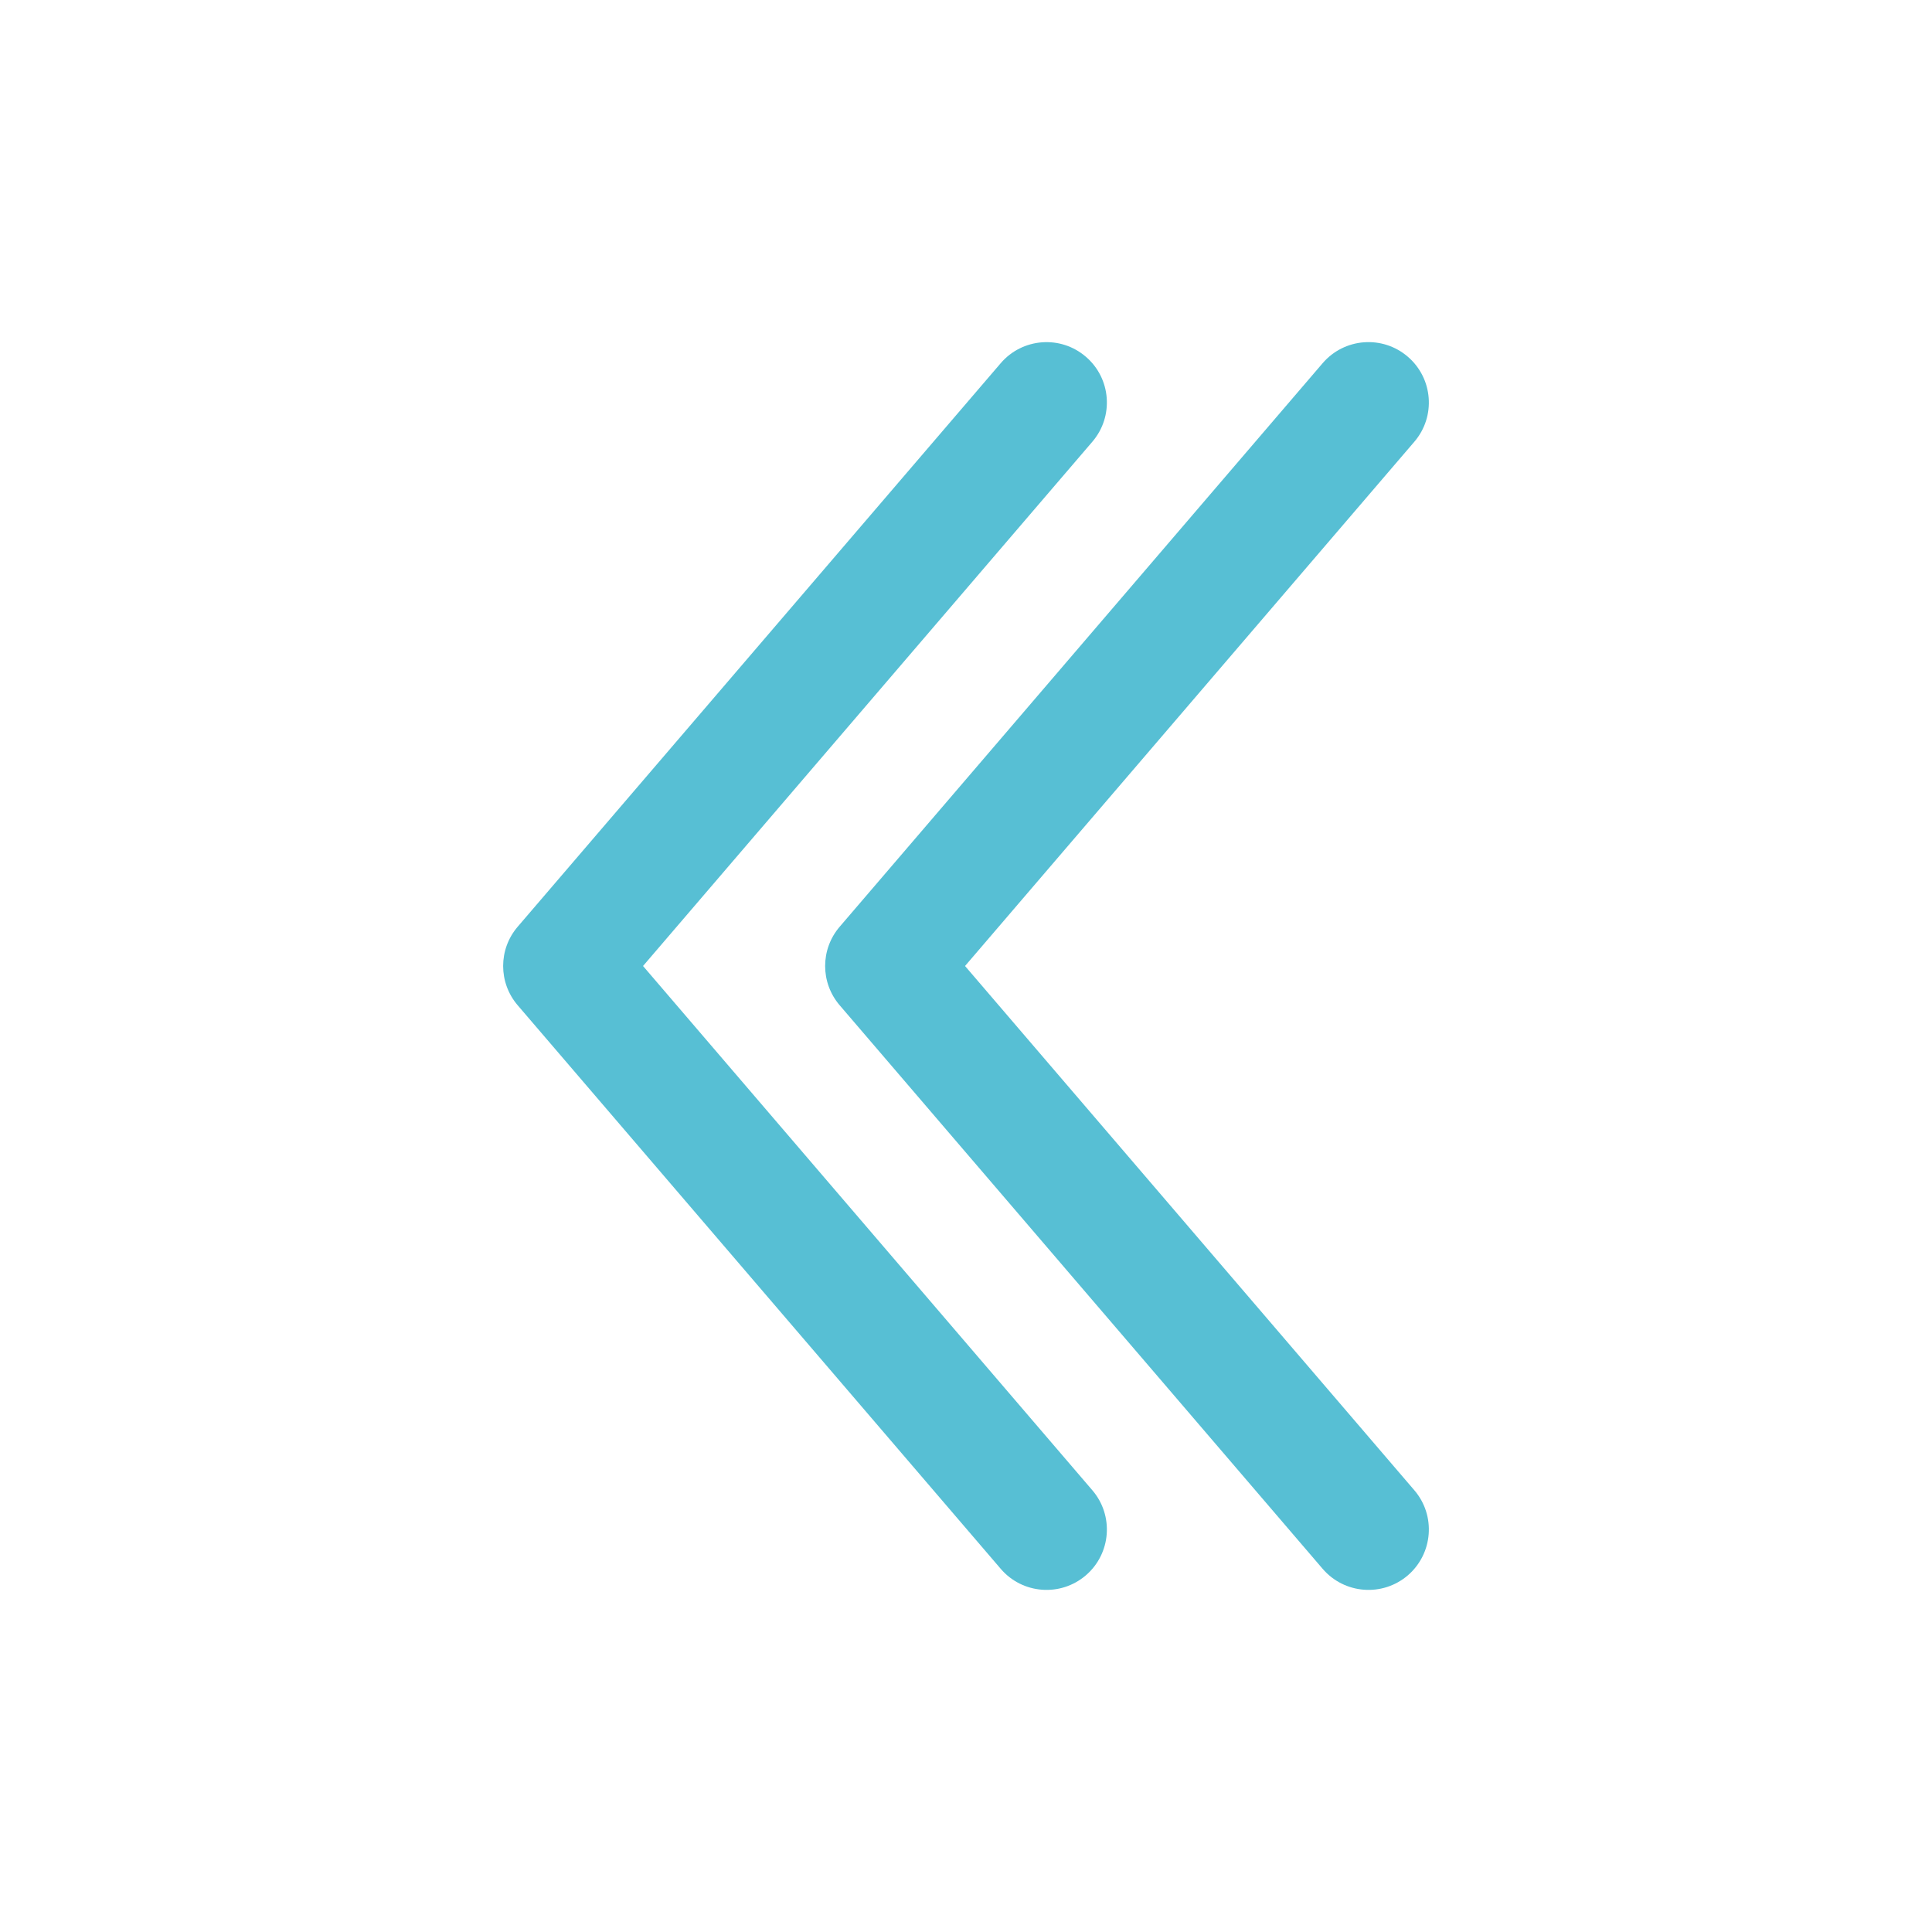
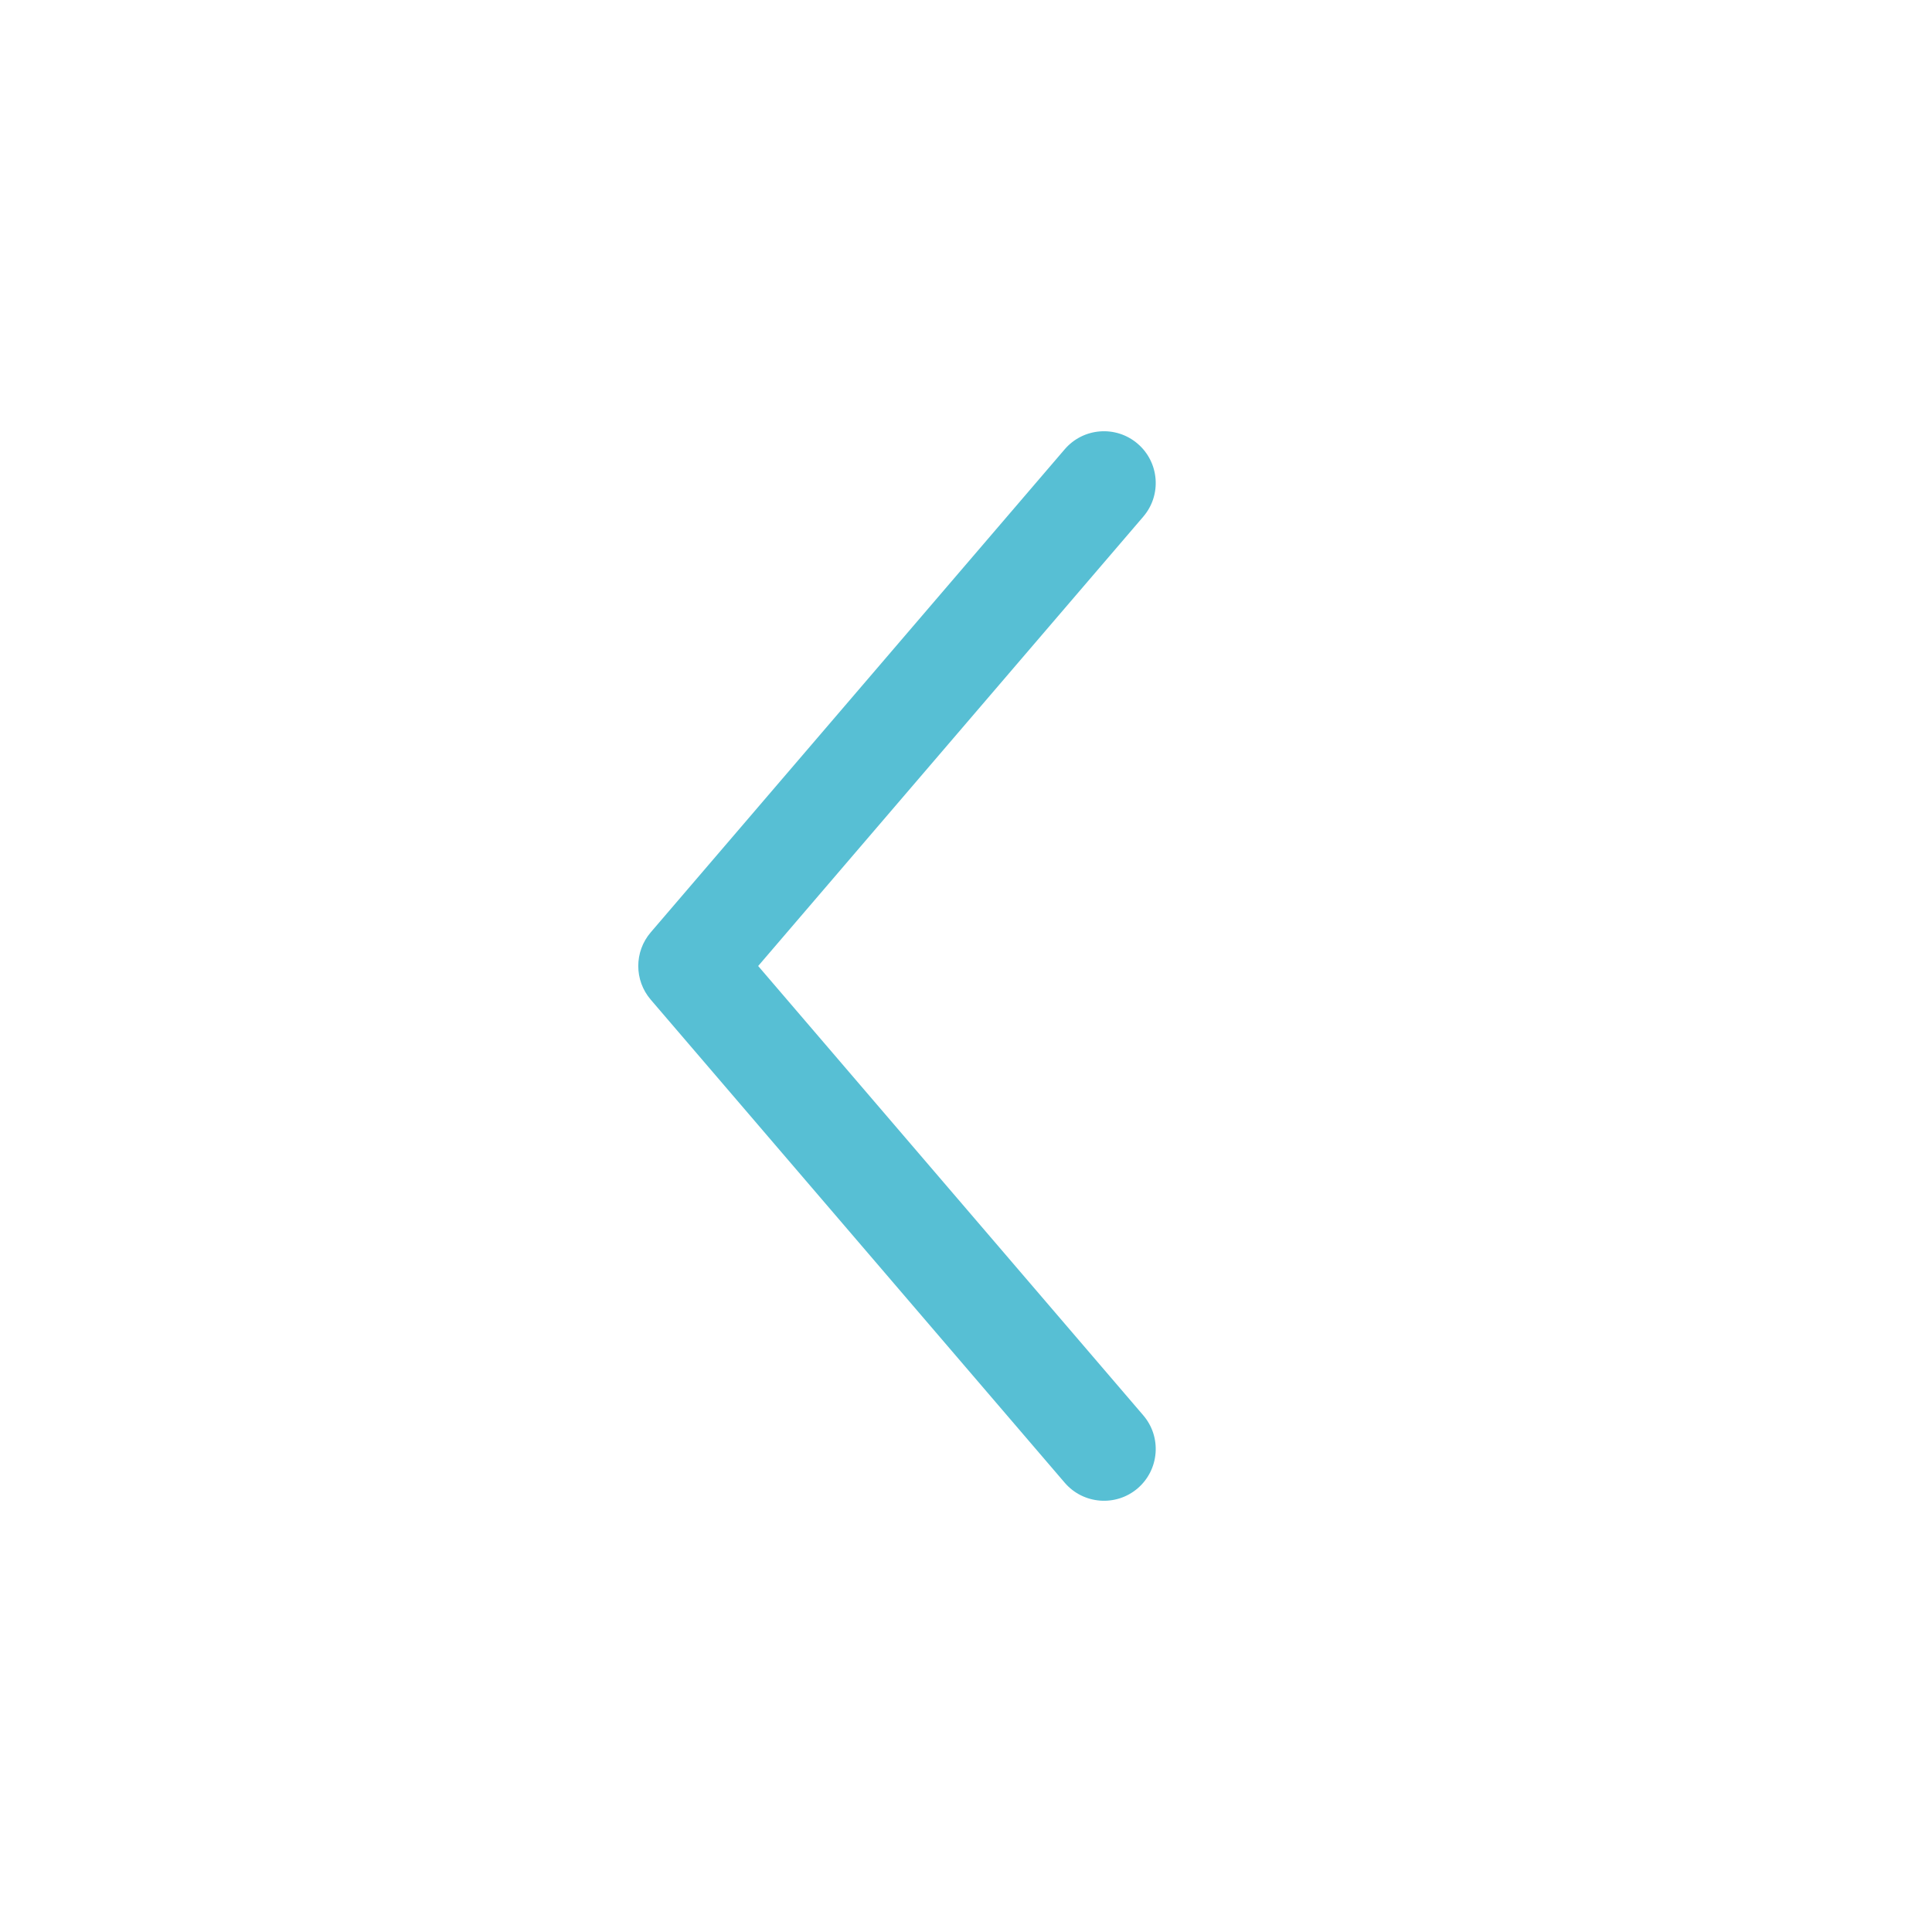
- <svg xmlns="http://www.w3.org/2000/svg" width="30px" height="30px" viewBox="0 0 24 24" fill="none">
-   <path fill-rule="evenodd" clip-rule="evenodd" d="M17.488 4.431C17.802 4.7 17.839 5.174 17.569 5.488L11.988 12L17.569 18.512C17.839 18.826 17.802 19.3 17.488 19.57C17.174 19.839 16.7 19.803 16.43 19.488L10.431 12.488C10.19 12.207 10.19 11.793 10.431 11.512L16.43 4.512C16.7 4.197 17.174 4.161 17.488 4.431ZM13.488 4.431C13.803 4.7 13.839 5.174 13.569 5.488L7.988 12L13.569 18.512C13.839 18.826 13.803 19.3 13.488 19.57C13.174 19.839 12.7 19.803 12.431 19.488L6.431 12.488C6.19 12.207 6.19 11.793 6.431 11.512L12.431 4.512C12.7 4.198 13.174 4.161 13.488 4.431Z" fill="#57bfd4" />
+ <svg xmlns="http://www.w3.org/2000/svg" width="30px" height="30px" viewBox="1 0 28 24" fill="none">
+   <path fill-rule="evenodd" clip-rule="evenodd" d="M17.488 4.431C17.802 4.7 17.839 5.174 17.569 5.488L11.988 12L17.569 18.512C17.839 18.826 17.802 19.3 17.488 19.57C17.174 19.839 16.7 19.803 16.43 19.488L10.431 12.488C10.19 12.207 10.19 11.793 10.431 11.512L16.43 4.512C16.7 4.197 17.174 4.161 17.488 4.431ZM13.488" fill="#57bfd4" />
</svg>
